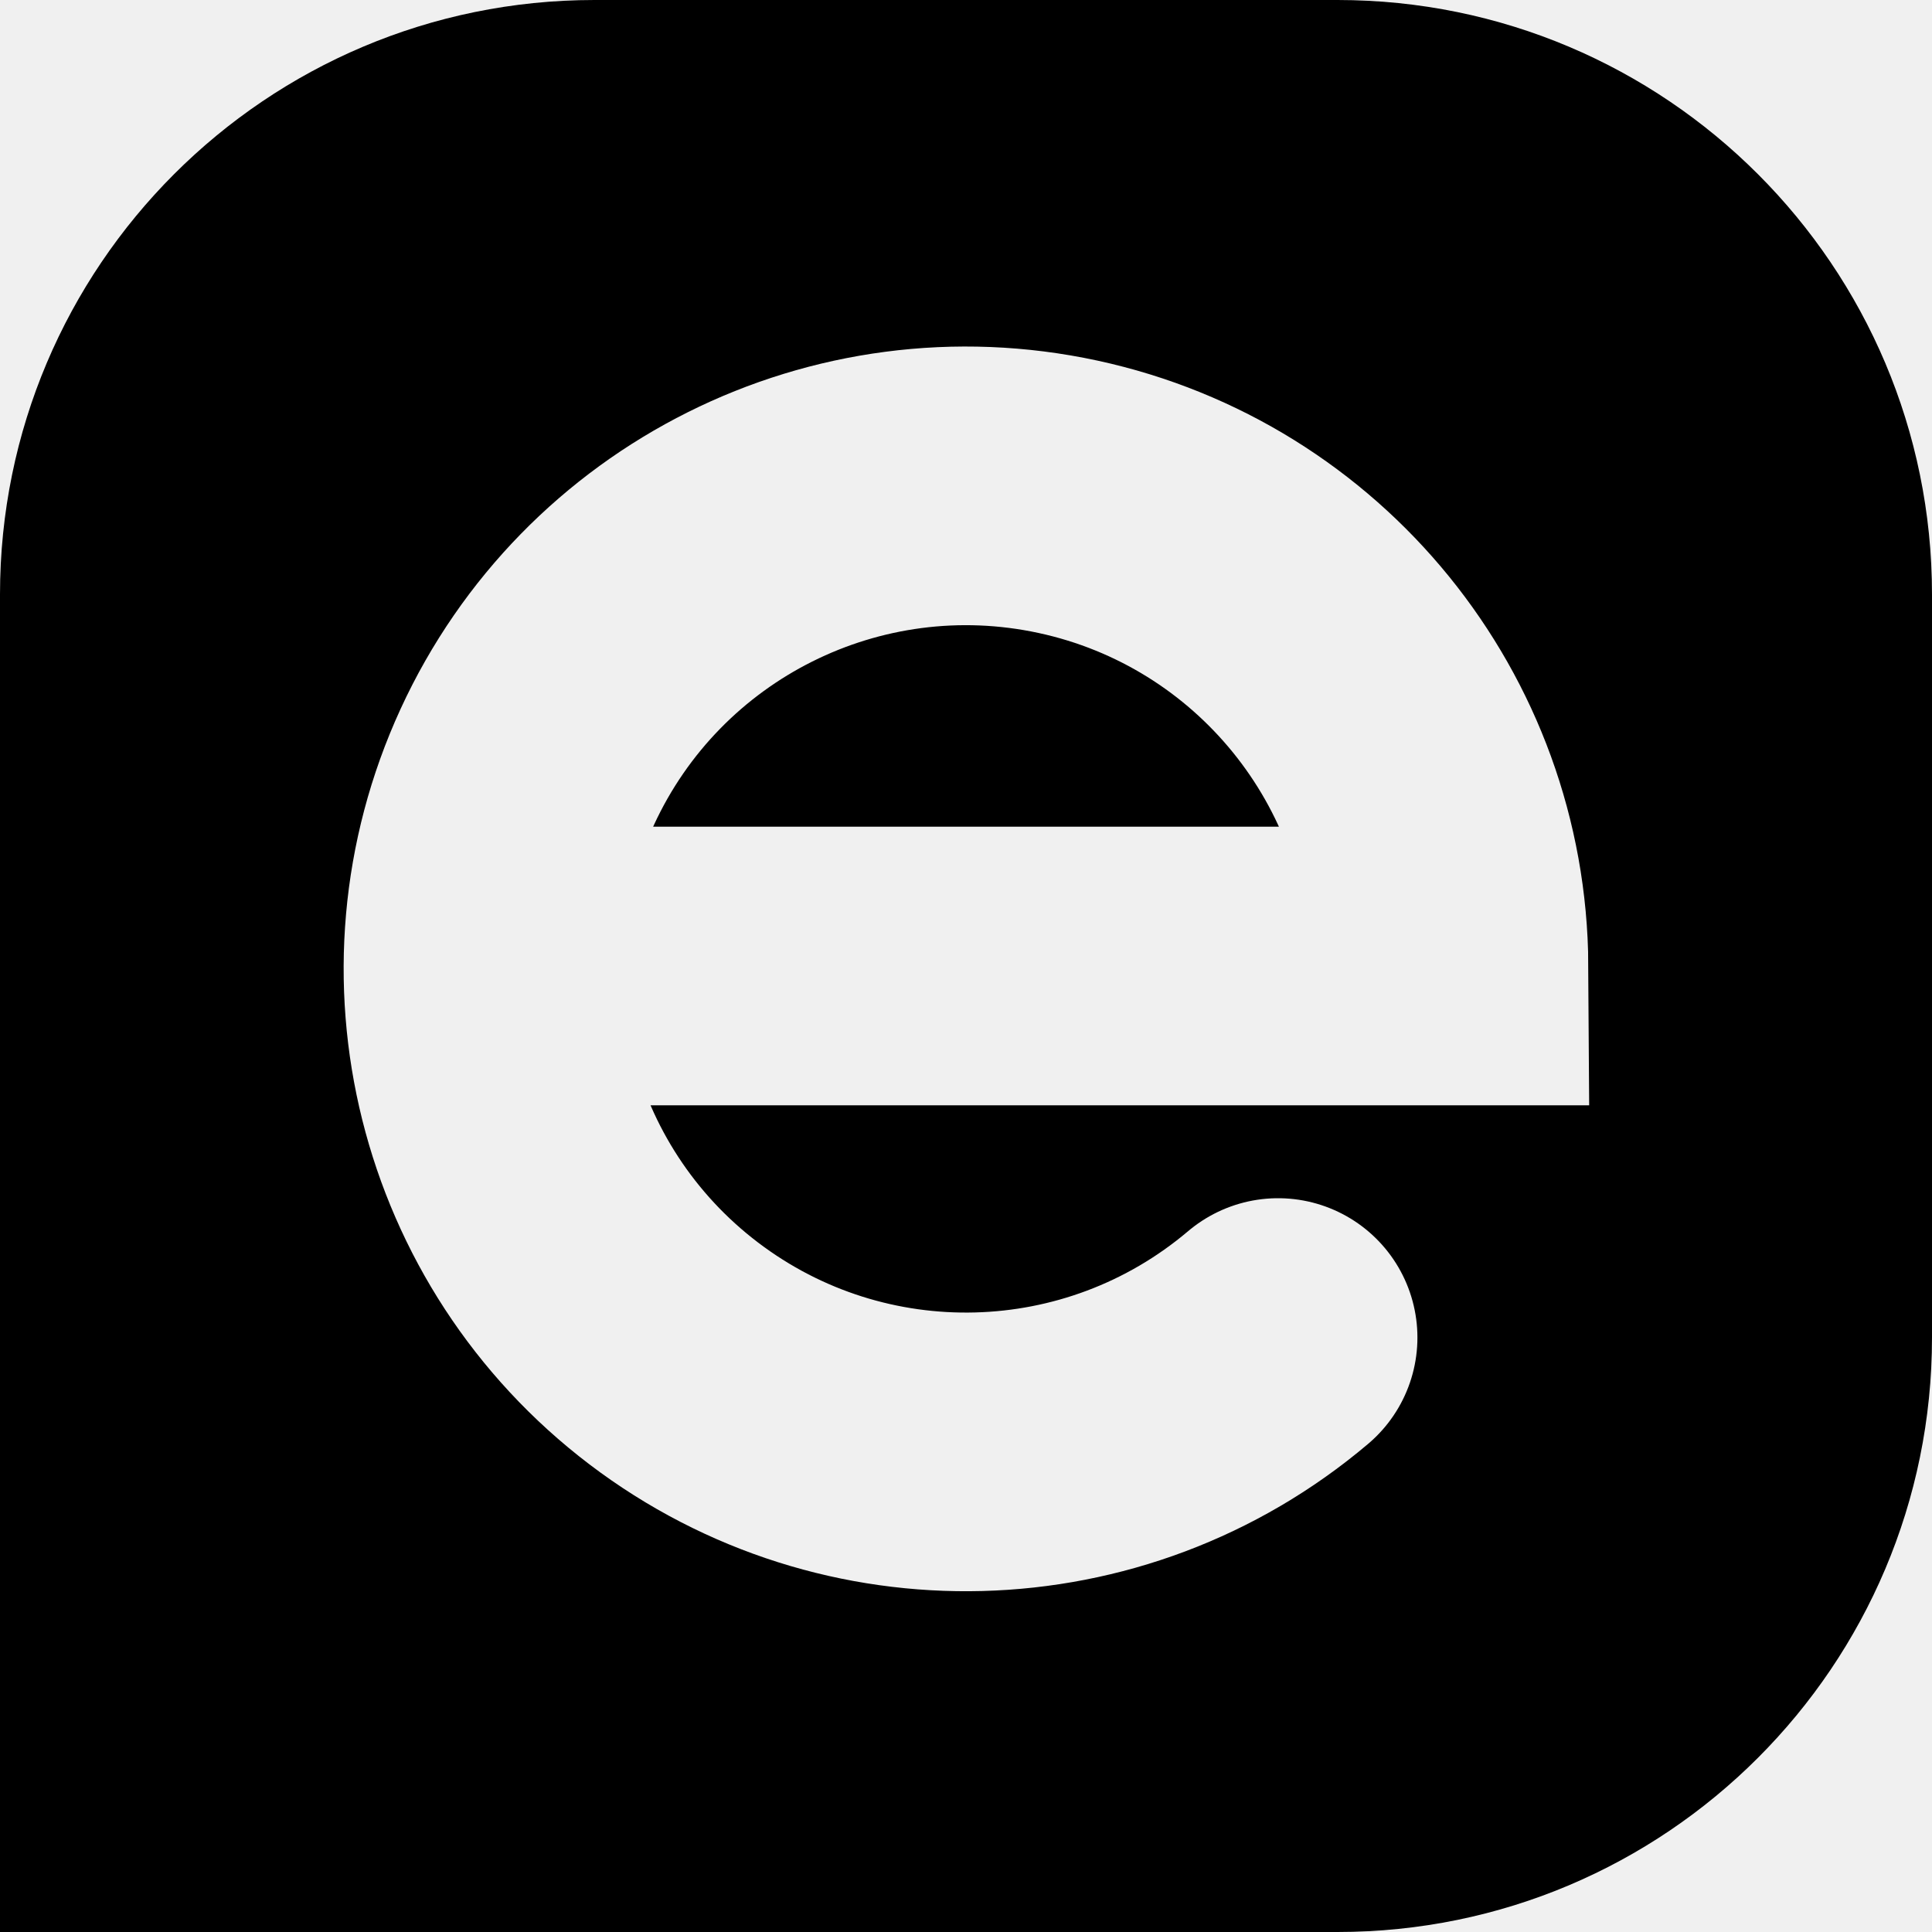
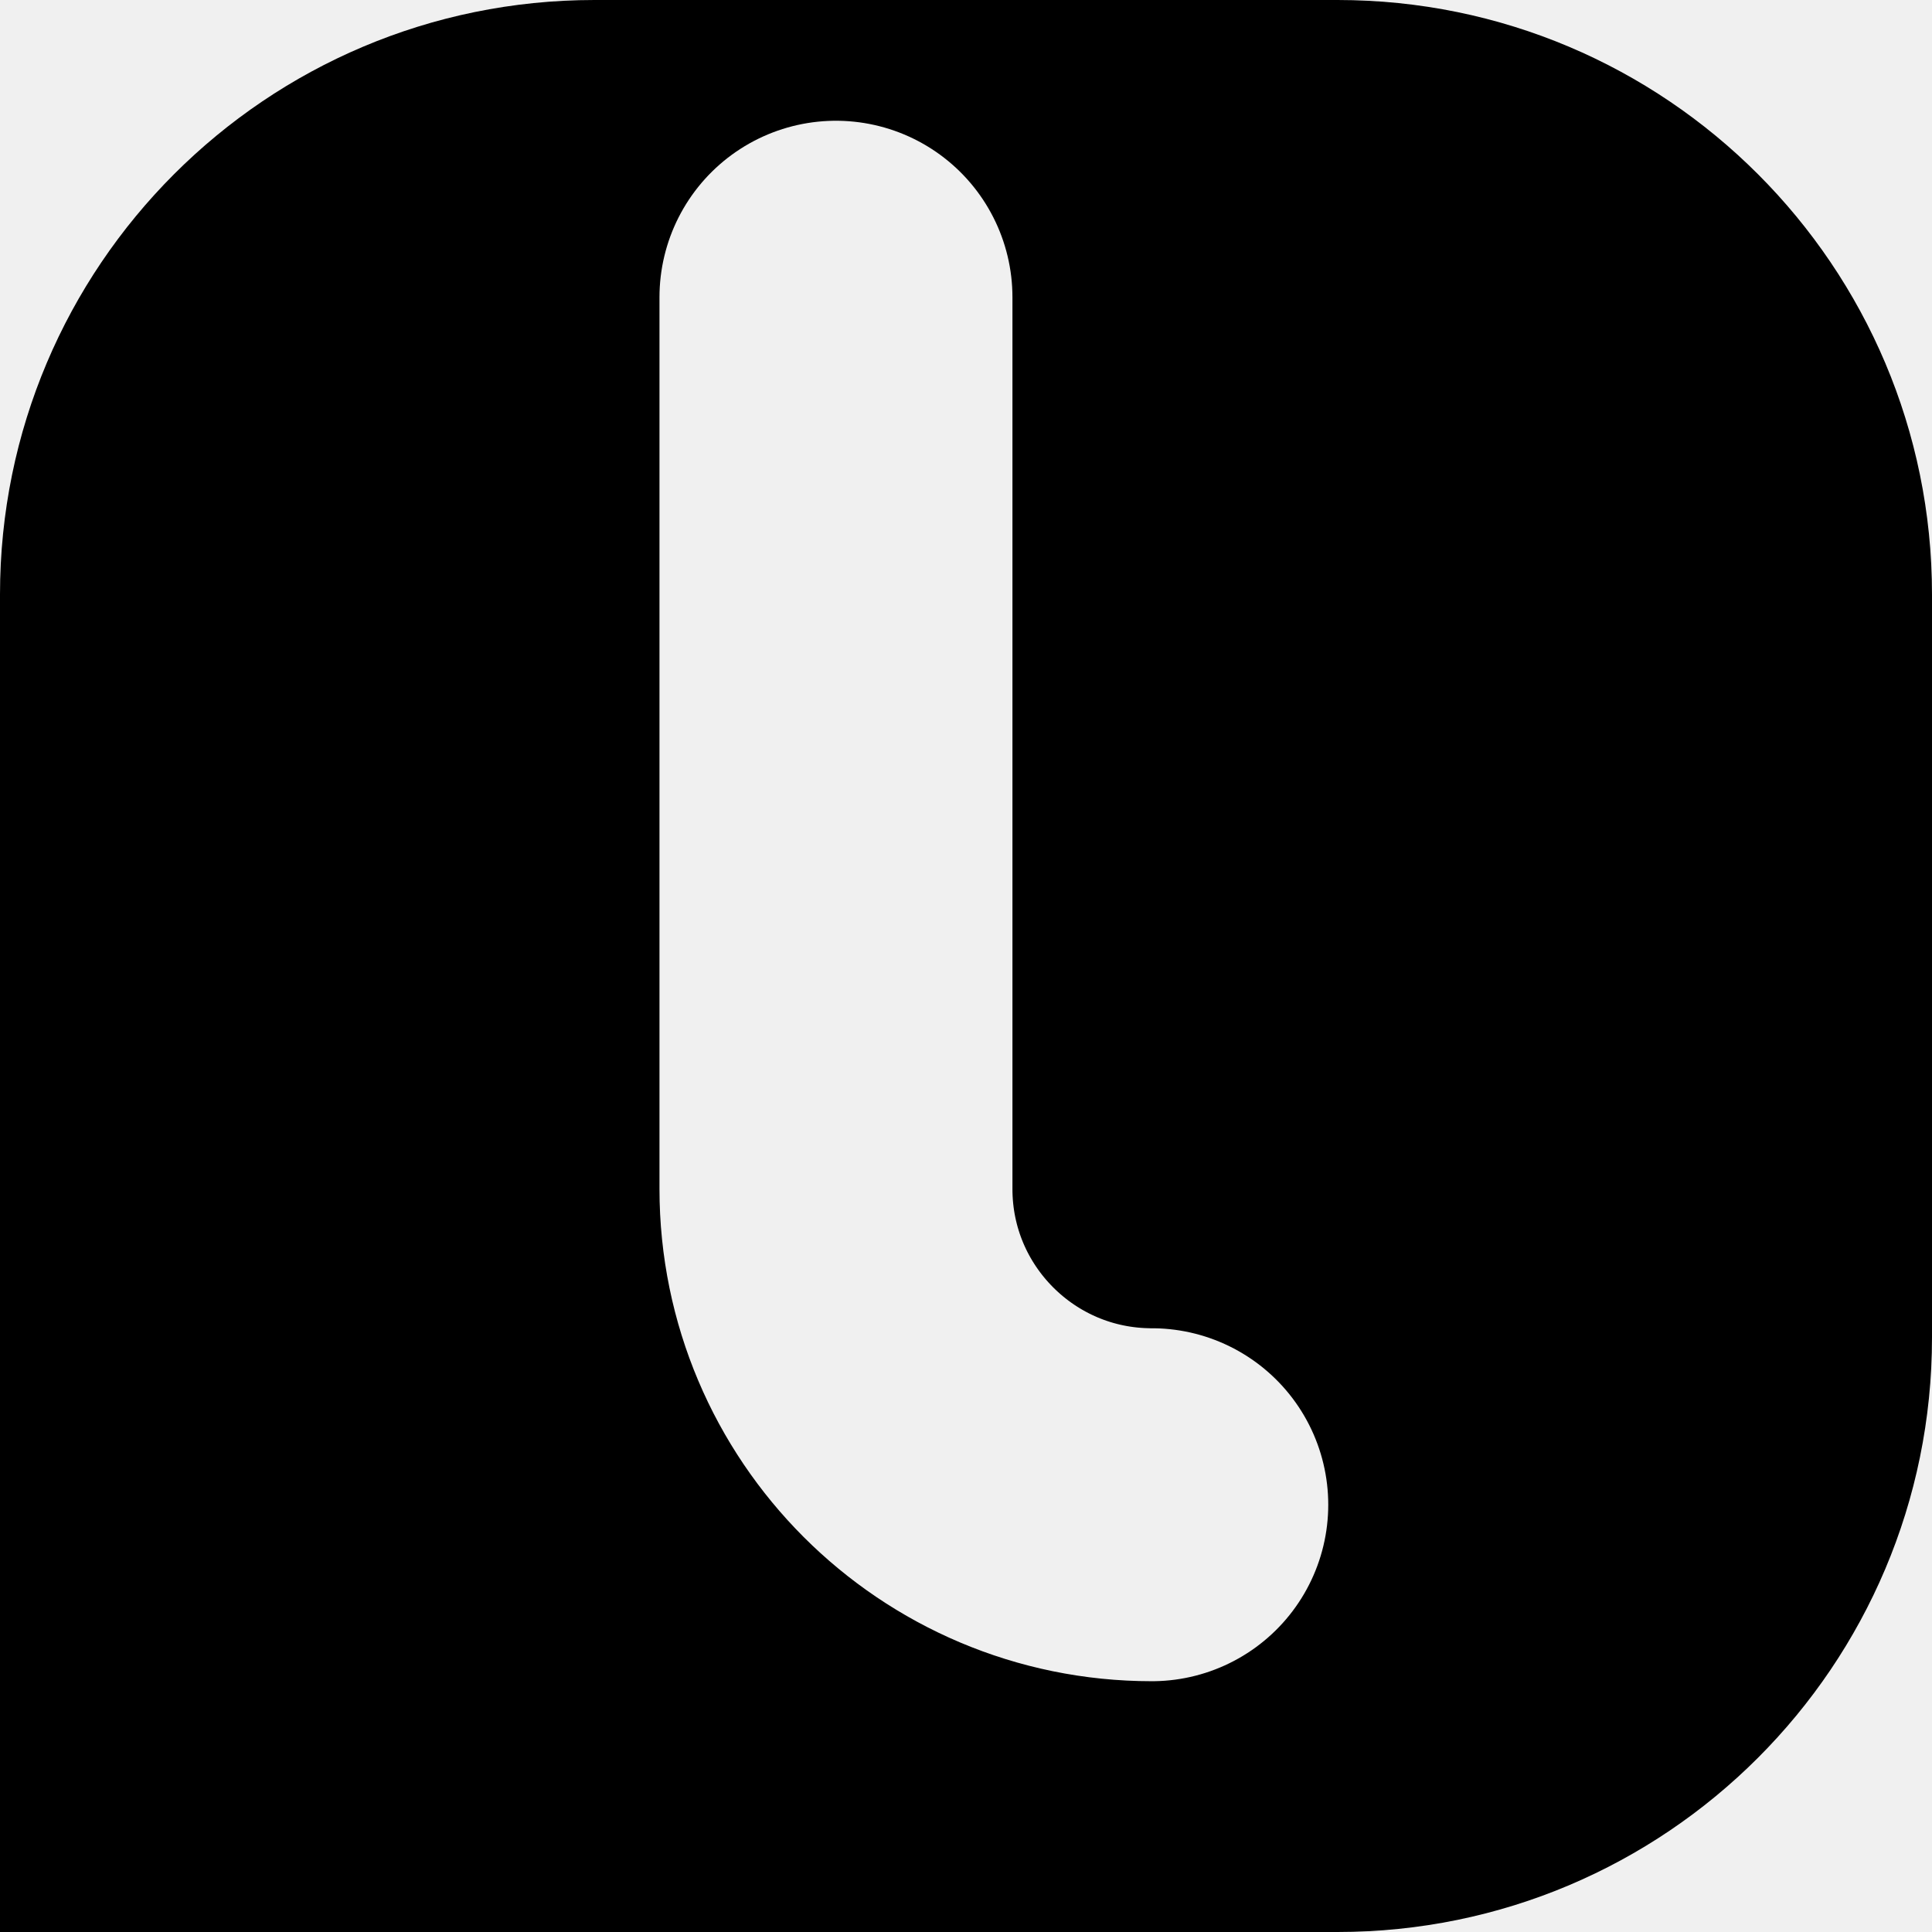
<svg xmlns="http://www.w3.org/2000/svg" viewBox="6 6 52 52">
  <mask id="m">
    <path d="M6 58V22A16 16 0 0 1 22 6h20a16 16 0 0 1 16 16v20a16 16 0 0 1-16 16Z" fill="#fff" />
-     <path d="M19 32h26a13 13 0 1 0-4.6 10" fill="none" stroke="#000" stroke-width="7.5" stroke-linecap="round" />
+     <path d="M28.5 14v24a8.5 8.5 0 0 0 8.5 8.5" fill="none" stroke="#000" stroke-width="9.5" stroke-linecap="round" />
  </mask>
  <rect x="6" y="6" width="52" height="52" fill="#000" mask="url(#m)" />
</svg>
